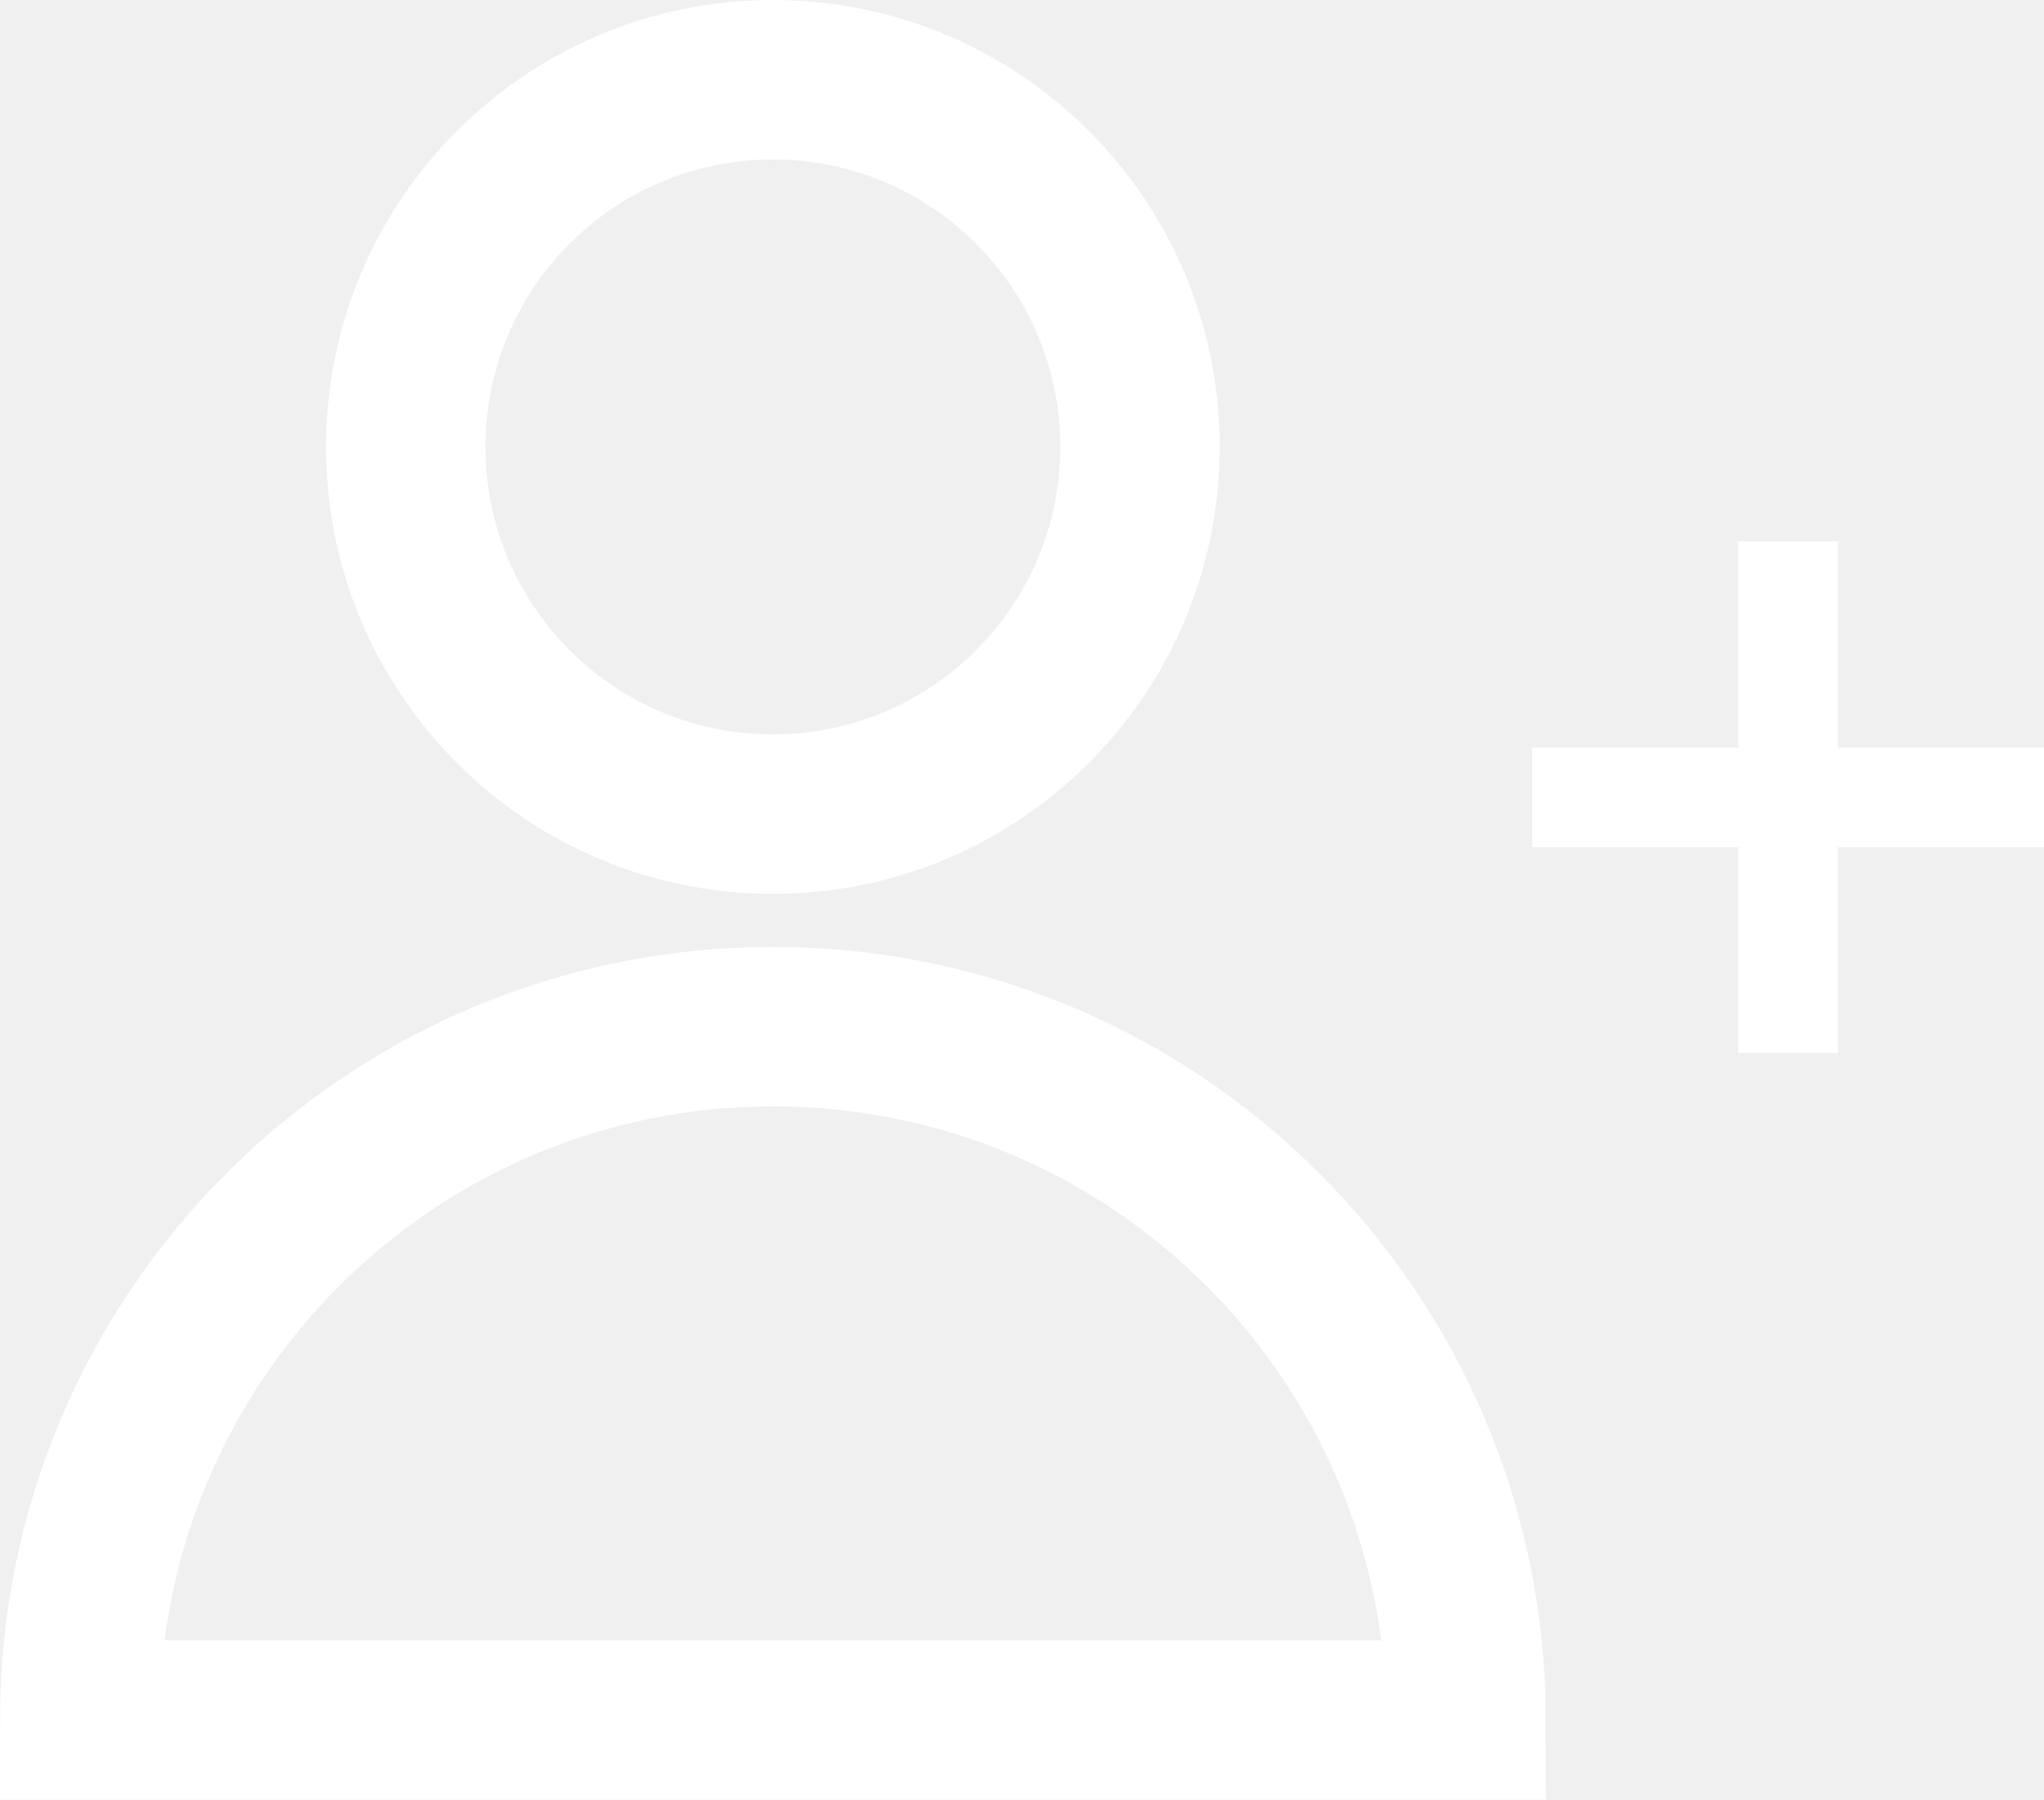
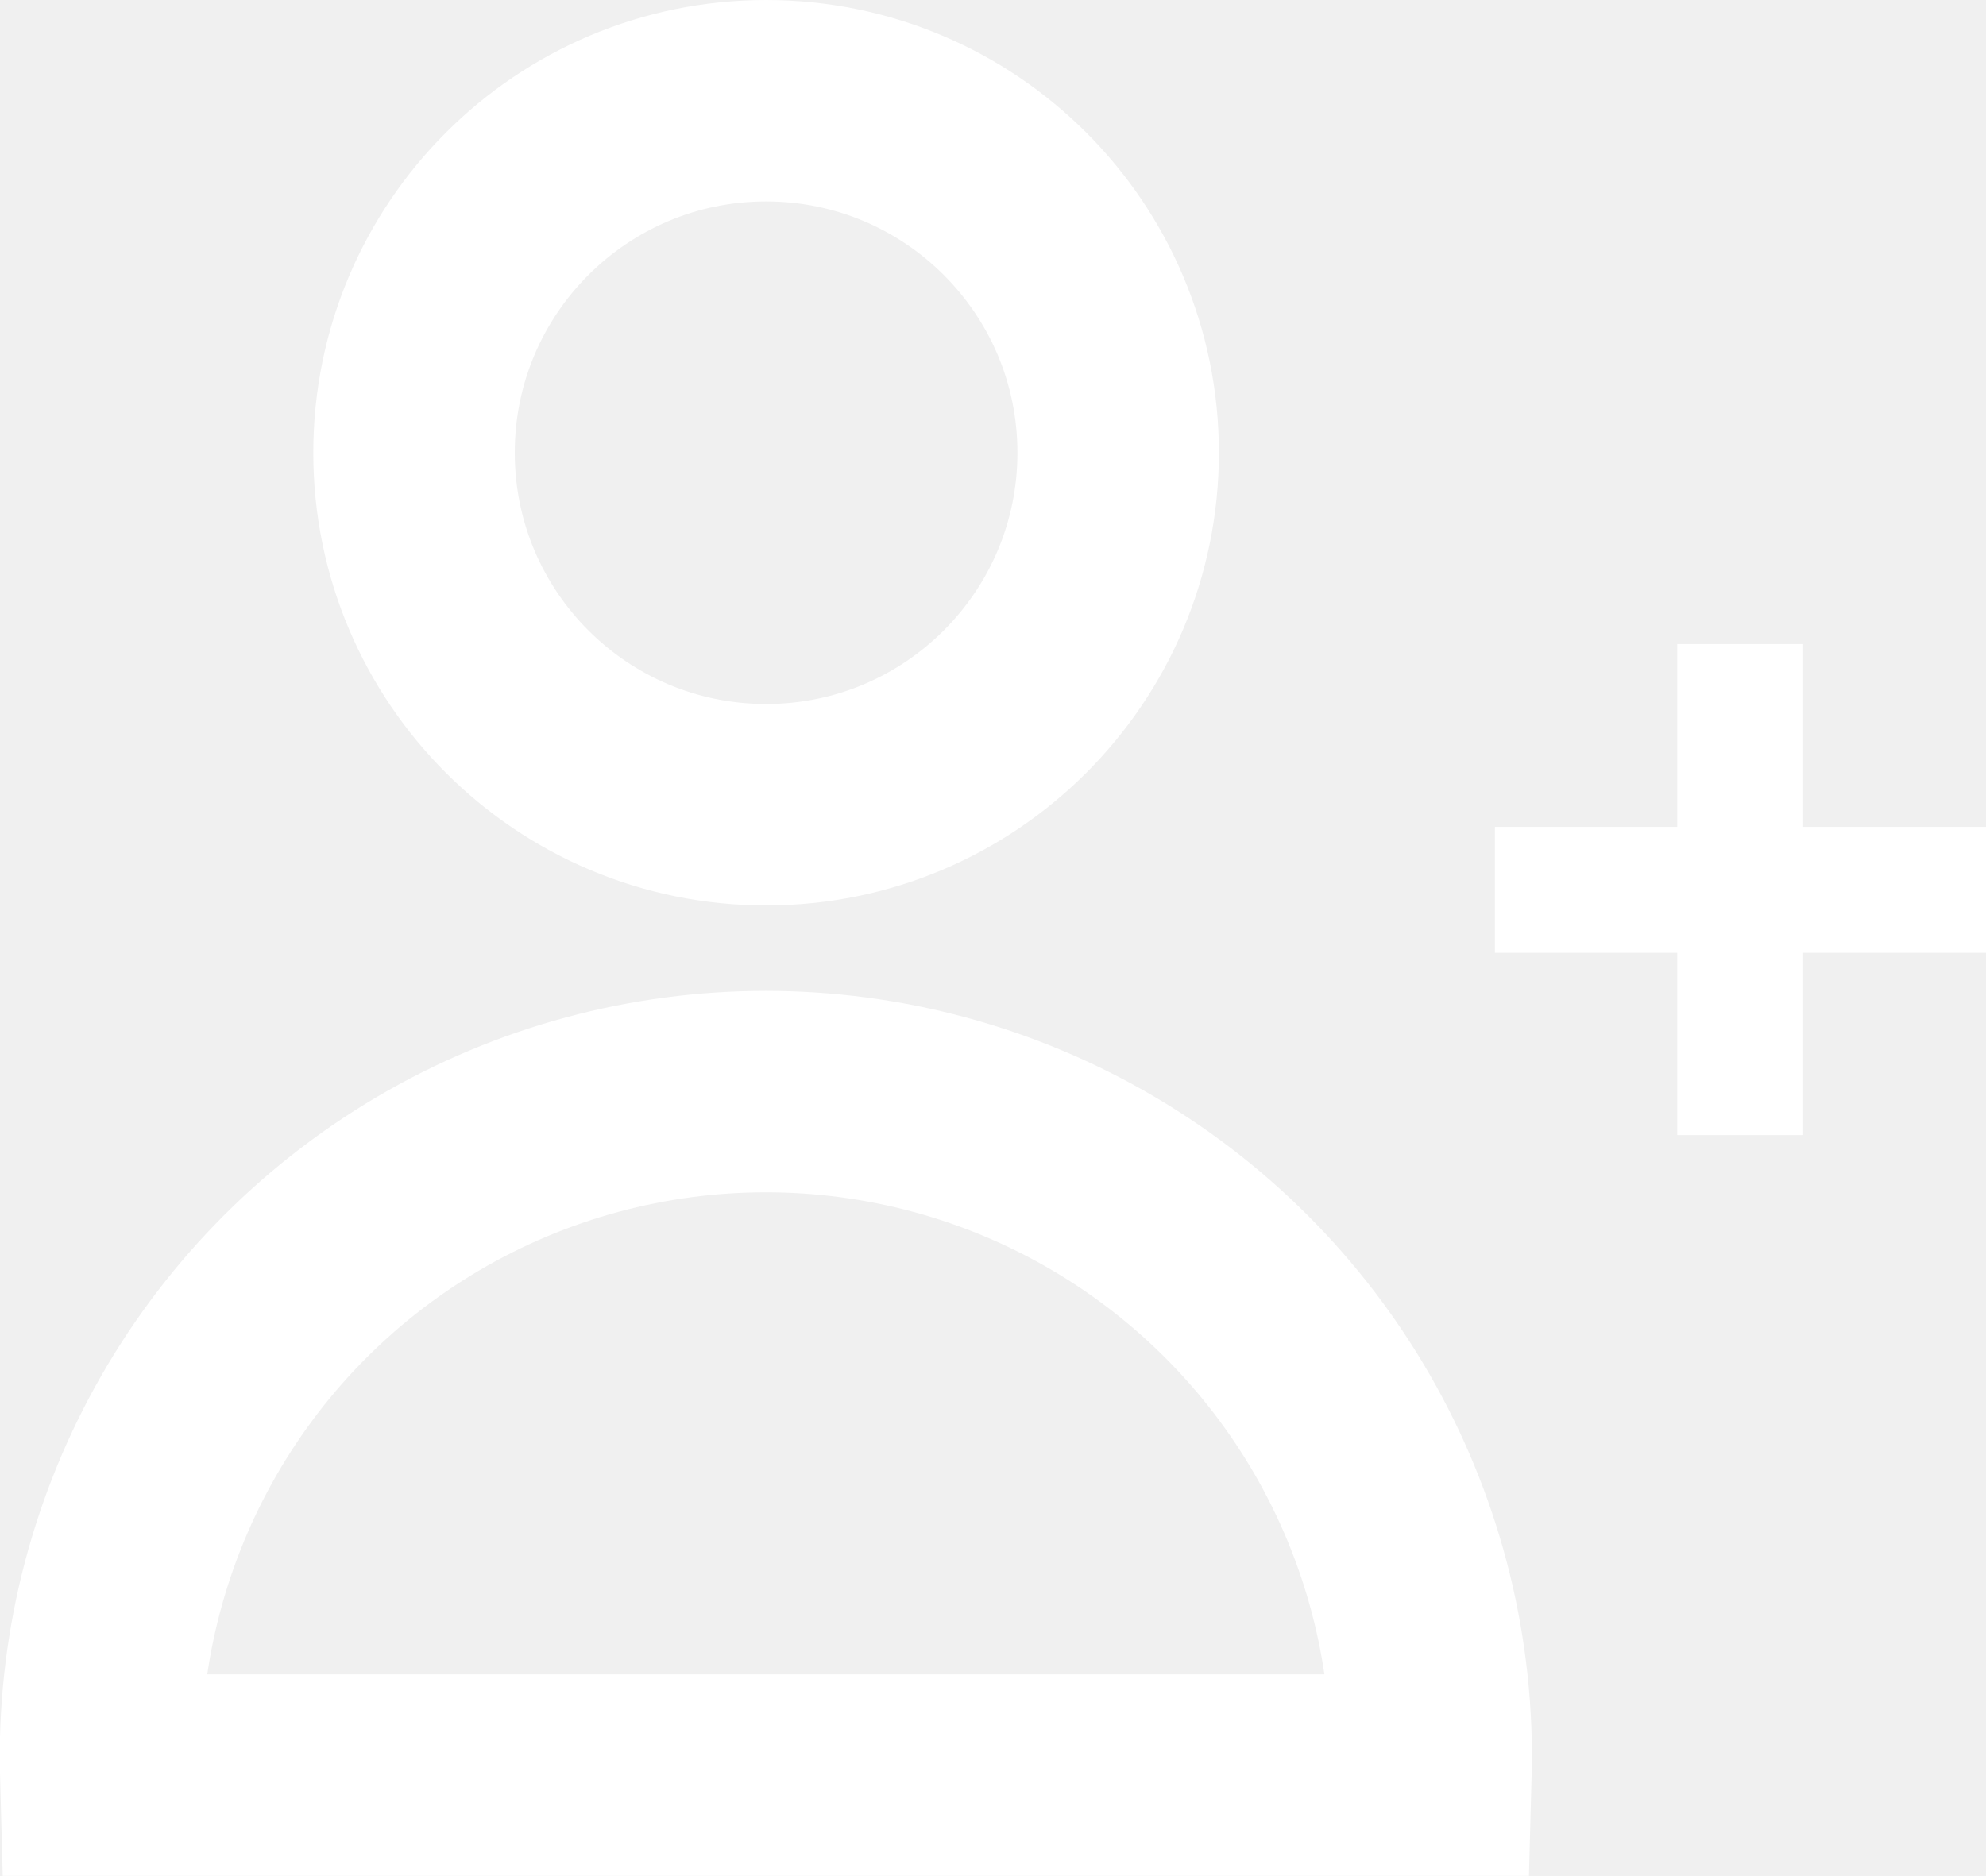
- <svg xmlns="http://www.w3.org/2000/svg" viewBox="0 0 51.28 45.14">
+ <svg xmlns="http://www.w3.org/2000/svg" viewBox="0 0 39.43 37.25">
  <defs>
    <style>.cls-1,.cls-2{fill:none;stroke:#fff;stroke-miterlimit:10;}.cls-1{stroke-width:4px;}.cls-2{stroke-width:2.5px;}</style>
  </defs>
  <g id="Layer_2" data-name="Layer 2">
    <g id="Layer_1-2" data-name="Layer 1">
-       <circle class="cls-1" cx="19.39" cy="11.21" r="9.21" />
-       <path class="cls-1" d="M36.78,43.14H2a17.39,17.39,0,1,1,34.78,0Z" />
-       <line class="cls-2" x1="44.86" y1="13.58" x2="44.86" y2="26.41" />
-       <line class="cls-2" x1="38.44" y1="20" x2="51.28" y2="20" />
+       <circle class="cls-1" cx="15.21" cy="8.99" r="6.99" />
+       <path class="cls-1" d="M28.41,35.25H2a13.21,13.21,0,1,1,26.41,0Z" />
+       <line class="cls-2" x1="34.55" y1="12.79" x2="34.55" y2="22.54" />
+       <line class="cls-2" x1="29.68" y1="17.67" x2="39.43" y2="17.67" />
    </g>
  </g>
</svg>
